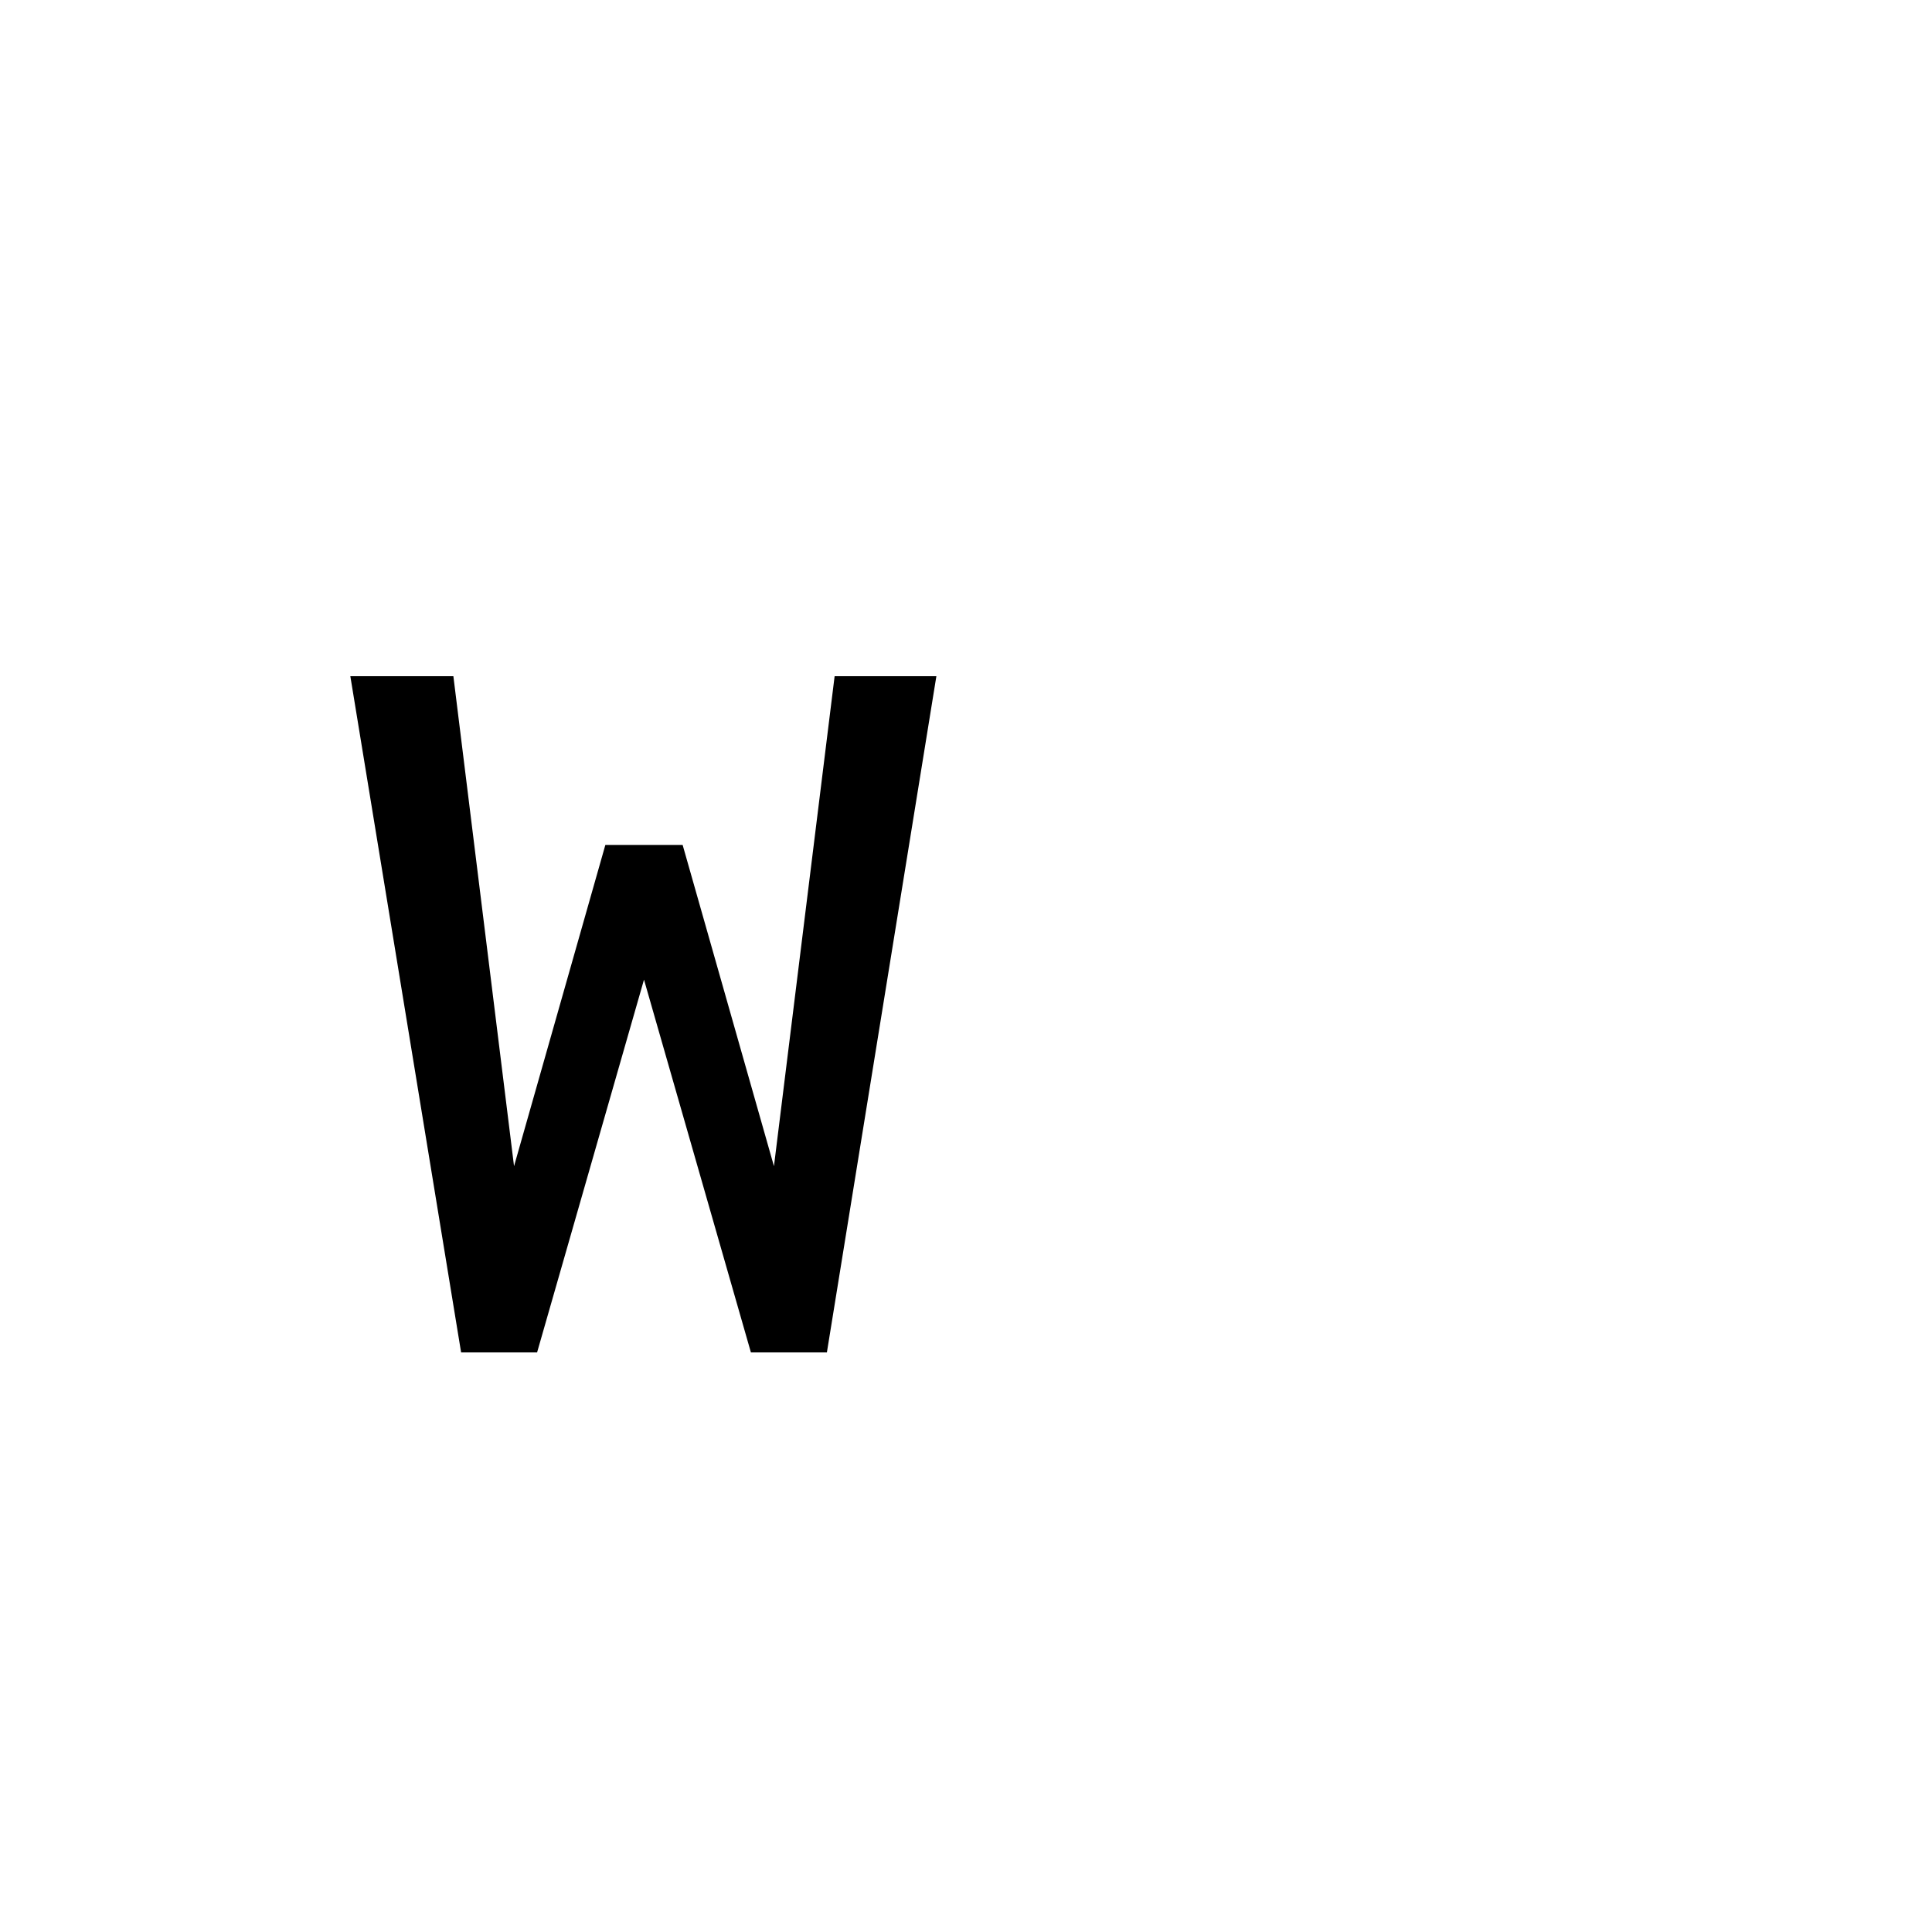
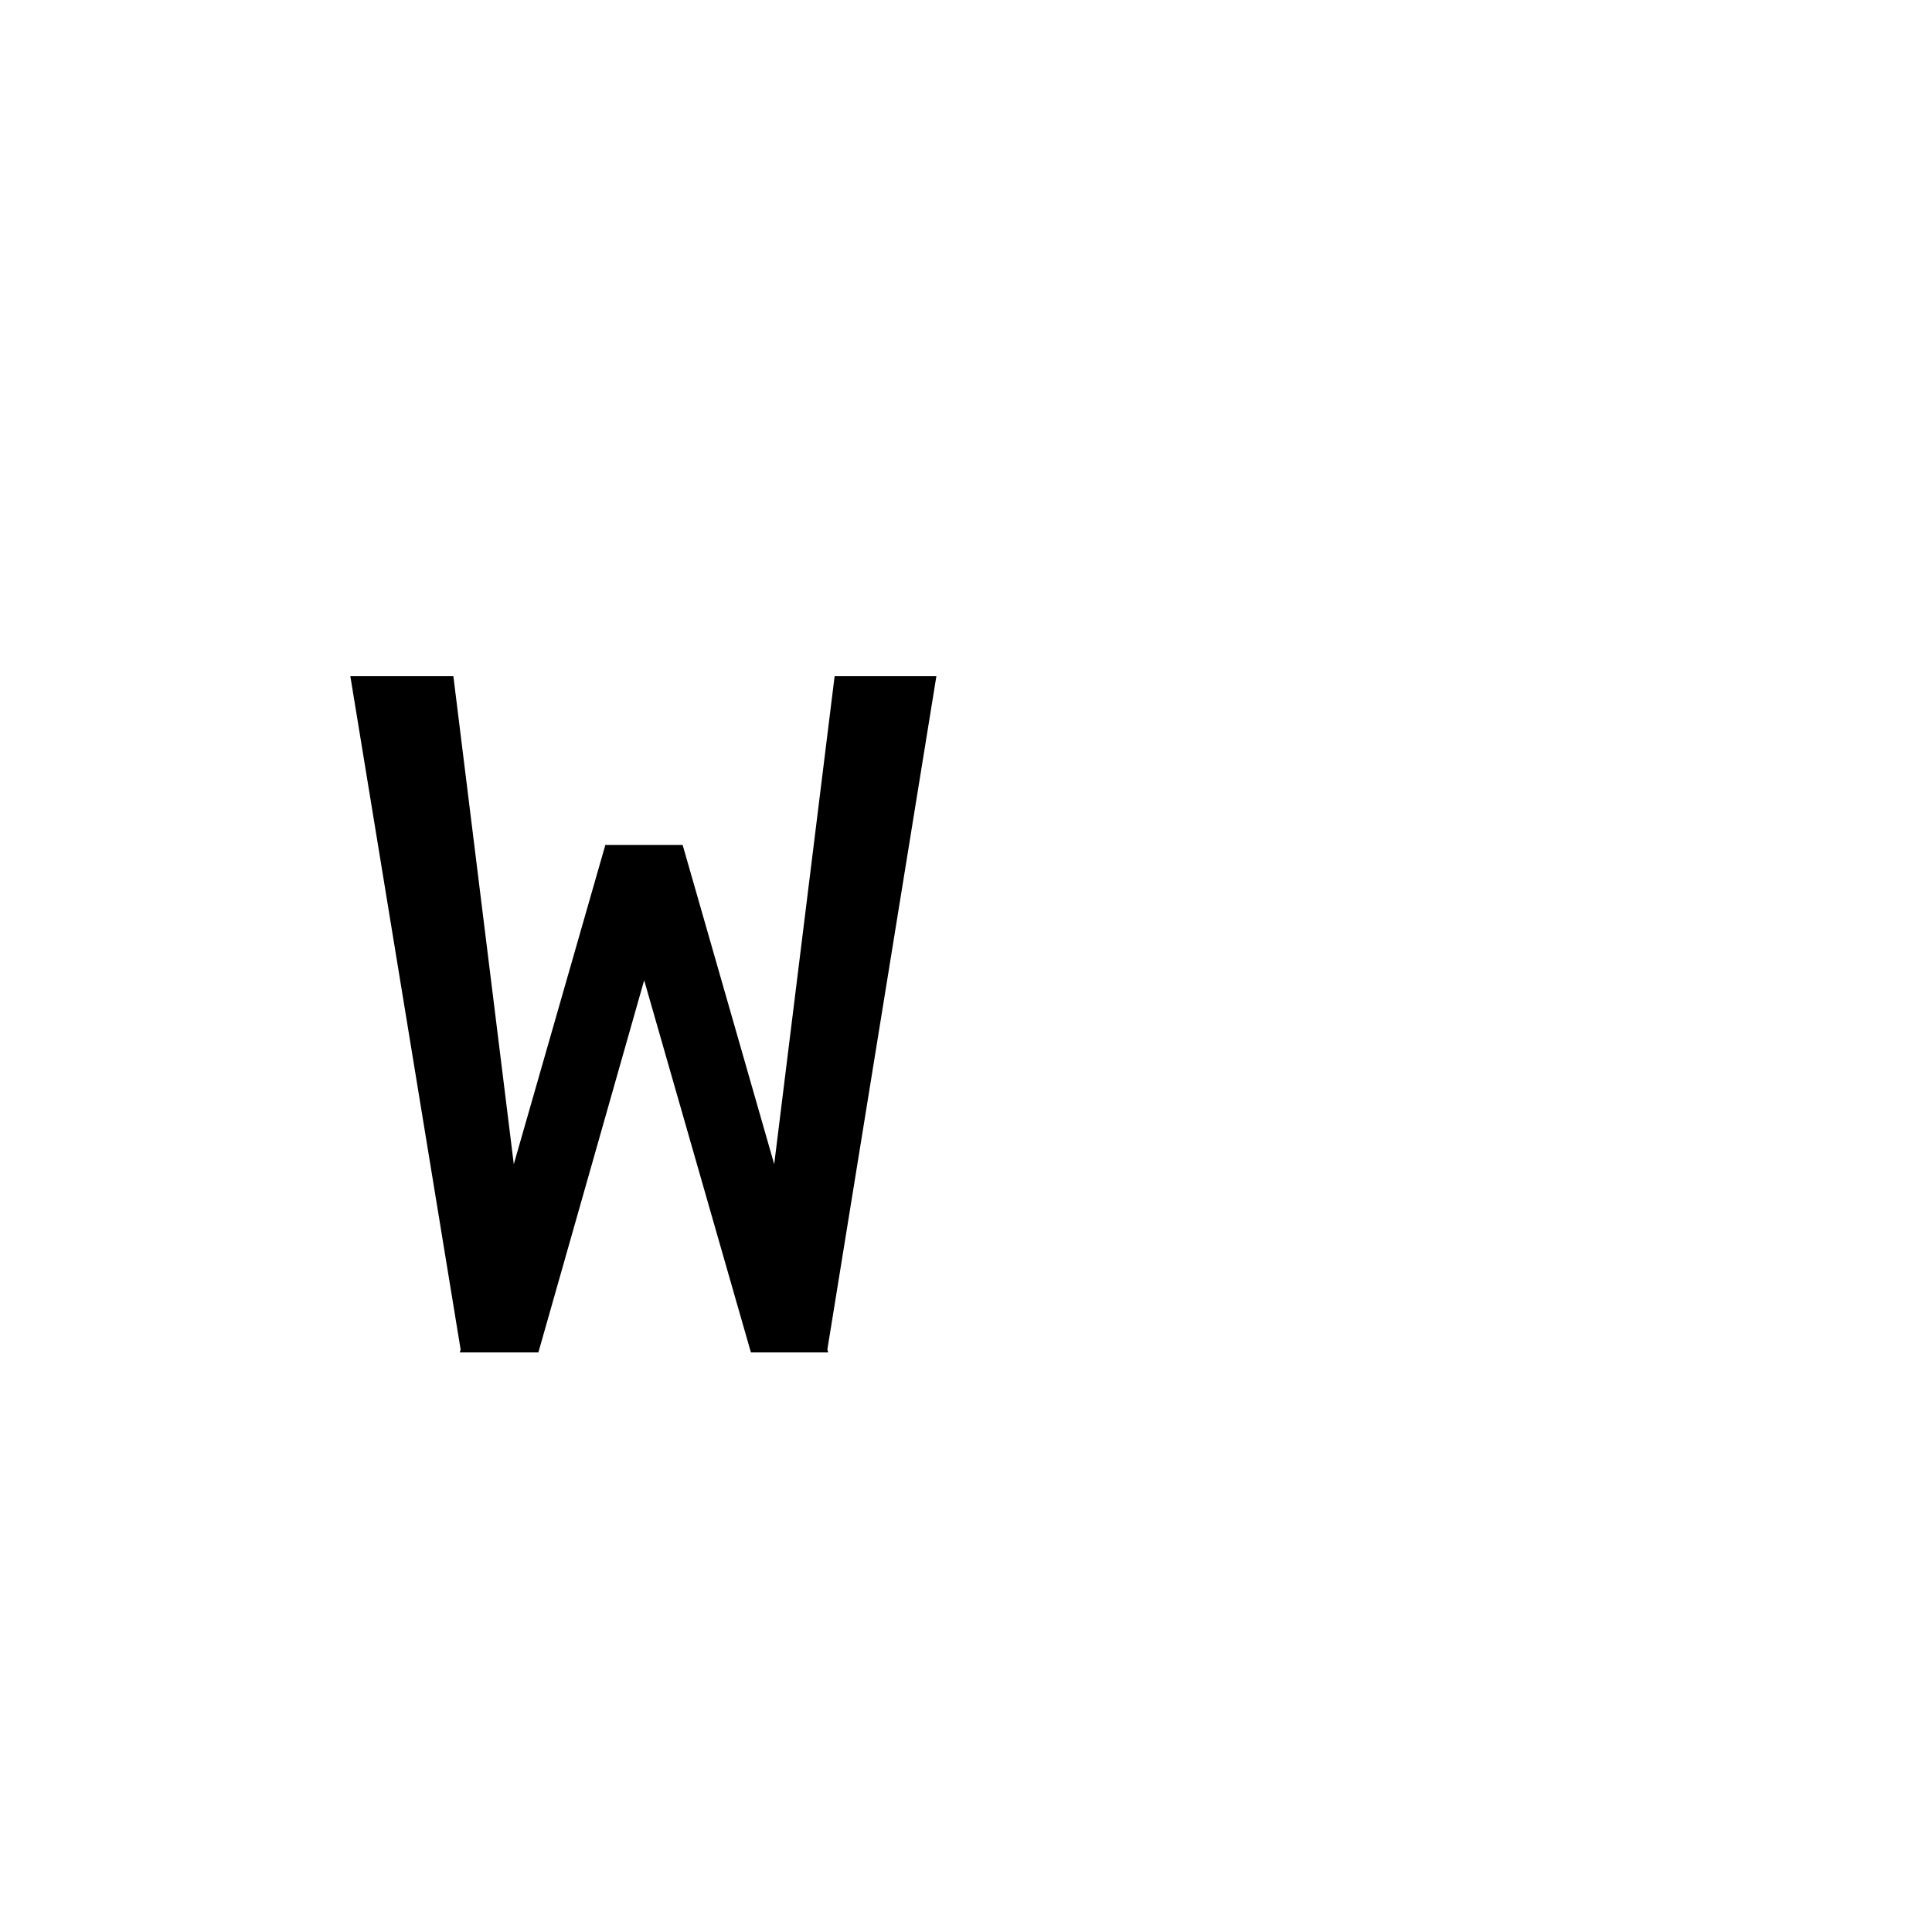
<svg xmlns="http://www.w3.org/2000/svg" viewBox="-0.25 -1.05 1.5 1.5">
-   <path d="M 0.392 -0 L 0.333 -0 L 0.22 -0.394 L 0.28 -0.394 L 0.392 -0 Z M 0.392 -0 L 0.333 -0 L 0.398 -0.525 L 0.477 -0.525 L 0.392 -0 Z M 0.108 -0 L 0.22 -0.394 L 0.28 -0.394 L 0.167 -0 L 0.108 -0 Z M 0.108 -0 L 0.022 -0.525 L 0.102 -0.525 L 0.167 -0 L 0.108 -0 Z" fill="black" />
+   <path d="M 0.393 -0 L 0.333 -0 L 0.22 -0.394 L 0.28 -0.394 L 0.393 -0 Z M 0.392 -0 L 0.333 -0 L 0.398 -0.525 L 0.477 -0.525 L 0.392 -0 Z M 0.107 -0 L 0.22 -0.394 L 0.28 -0.394 L 0.168 -0 L 0.107 -0 Z M 0.108 -0 L 0.022 -0.525 L 0.102 -0.525 L 0.167 -0 L 0.108 -0 Z" fill="black" />
</svg>
